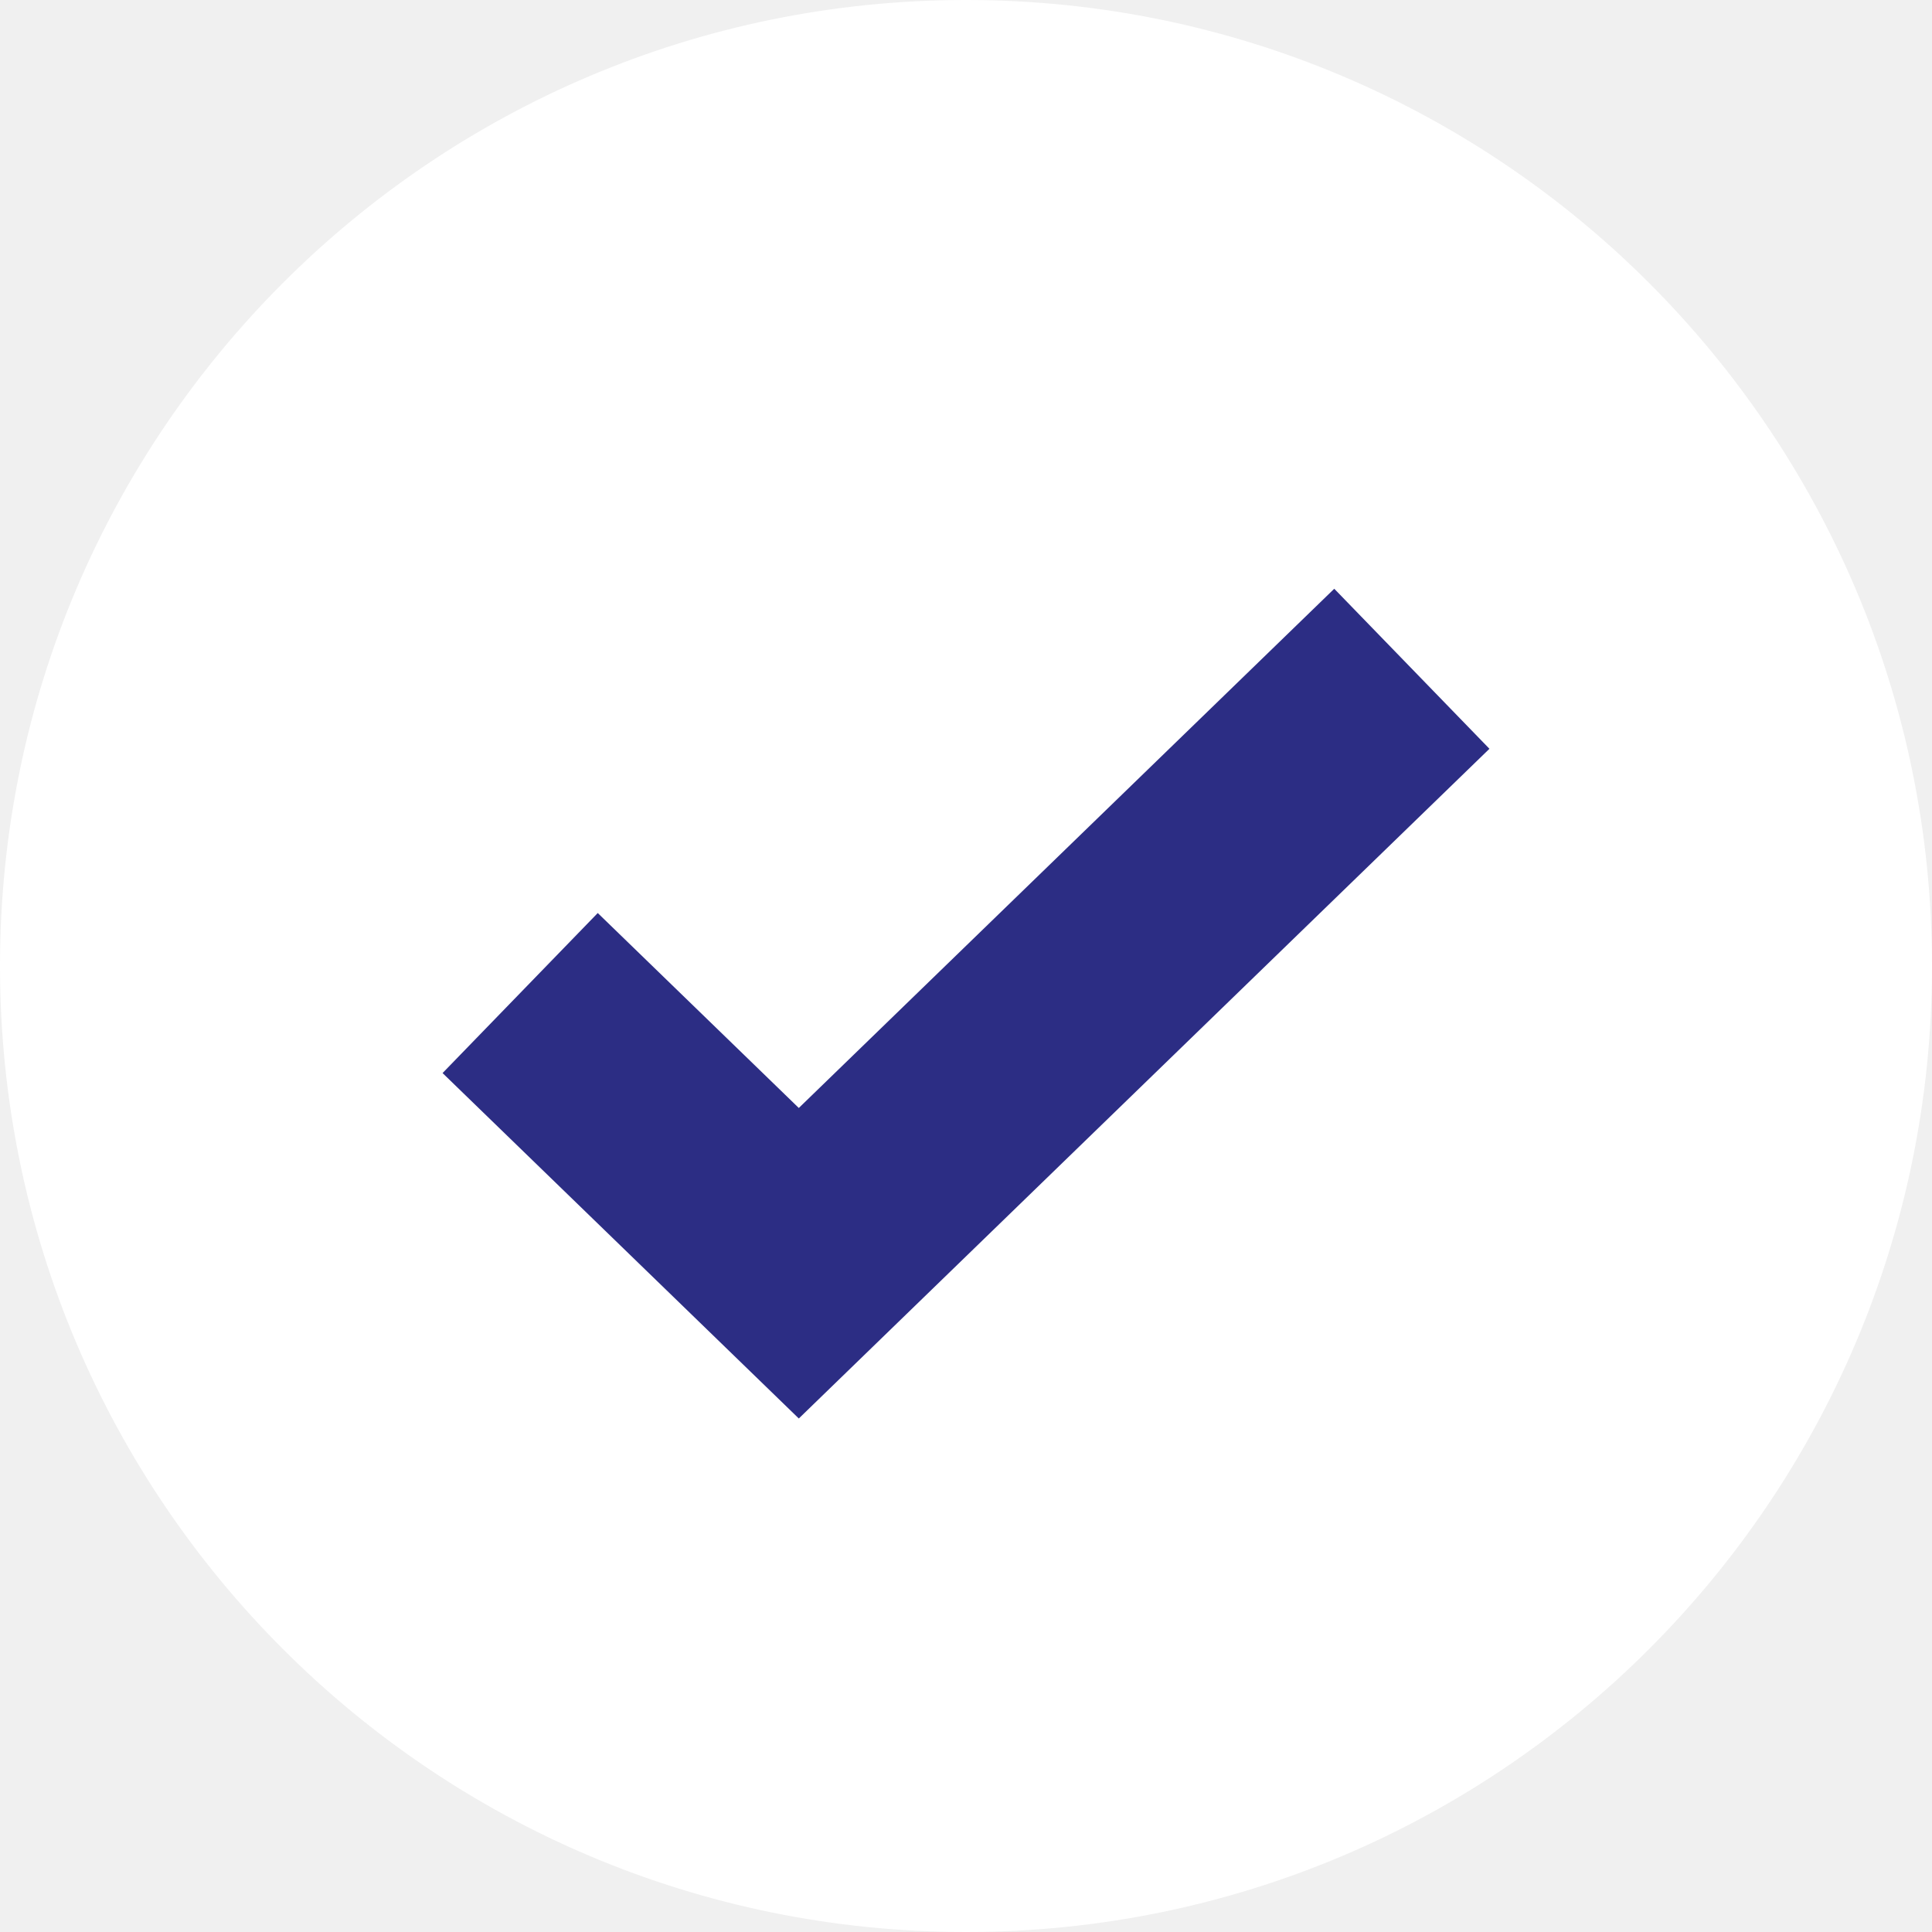
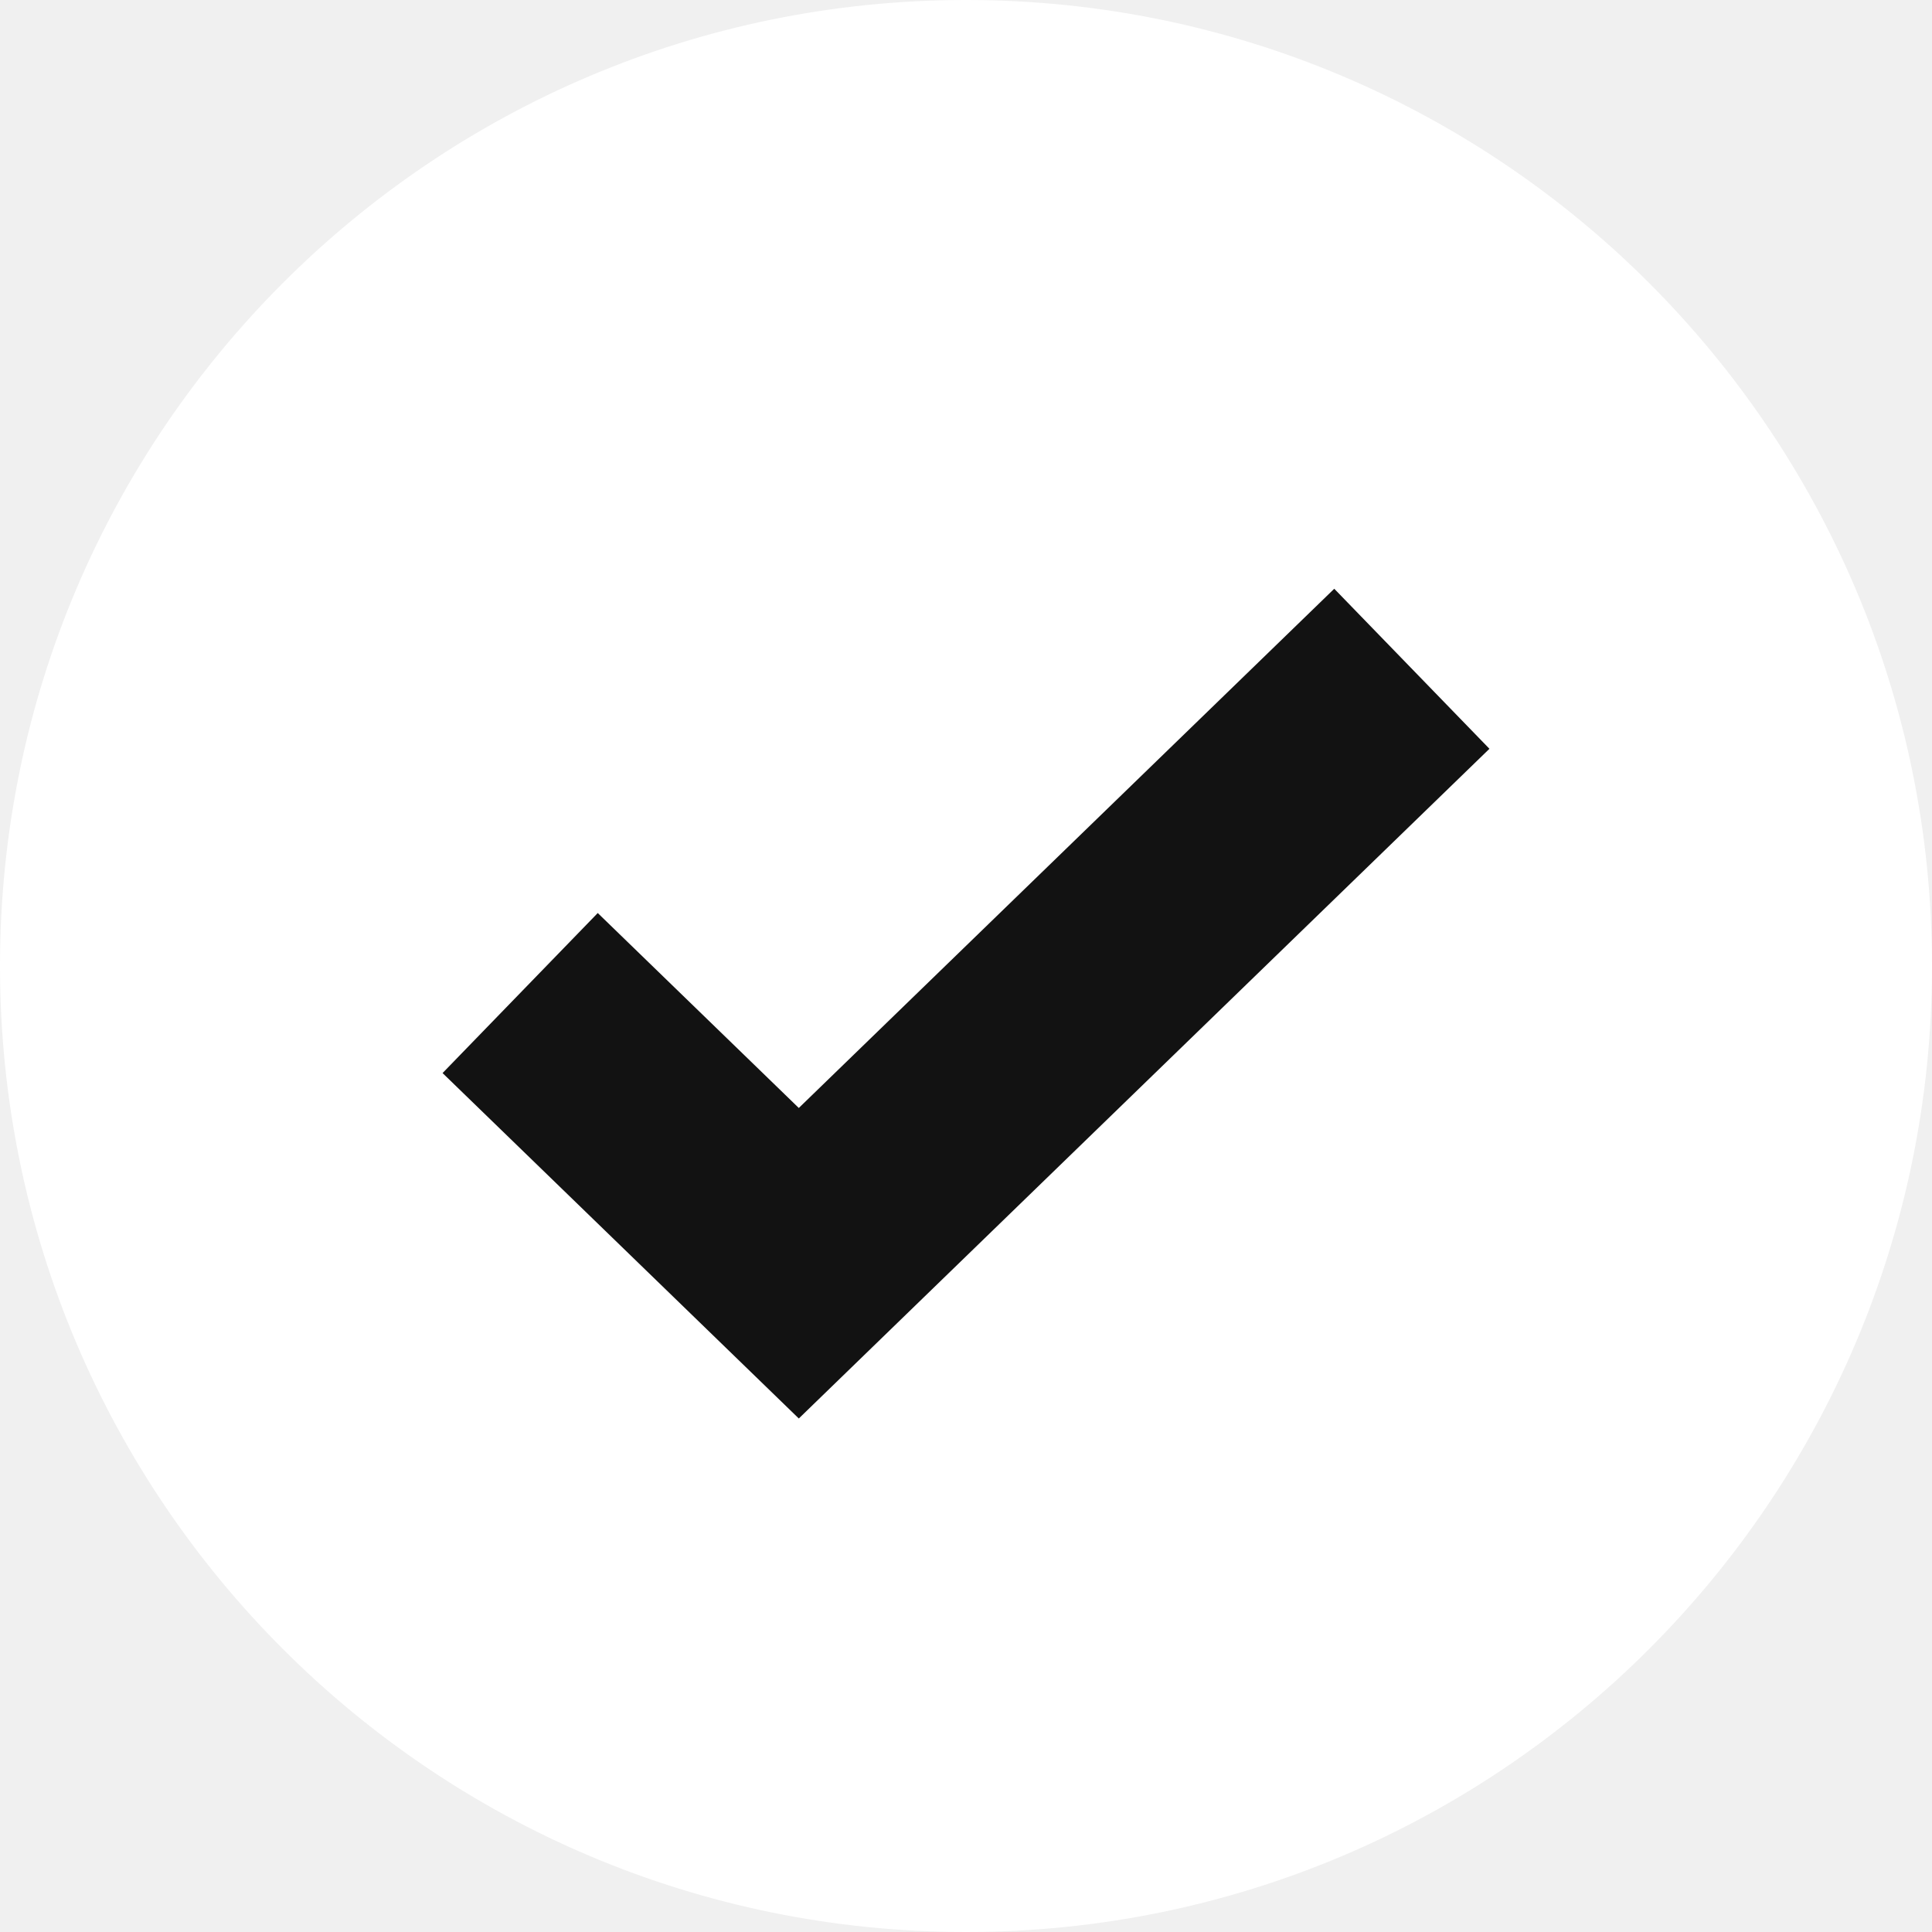
<svg xmlns="http://www.w3.org/2000/svg" width="26" height="26" viewBox="0 0 26 26" fill="none">
  <circle cx="13" cy="13" r="13" fill="#ffffff" />
-   <path d="M7 13.364L10.75 17L19 9" stroke="#2C2D84" stroke-width="3" />
+   <path d="M7 13.364L10.75 17L19 9" stroke="#121212" stroke-width="3" />
</svg>
